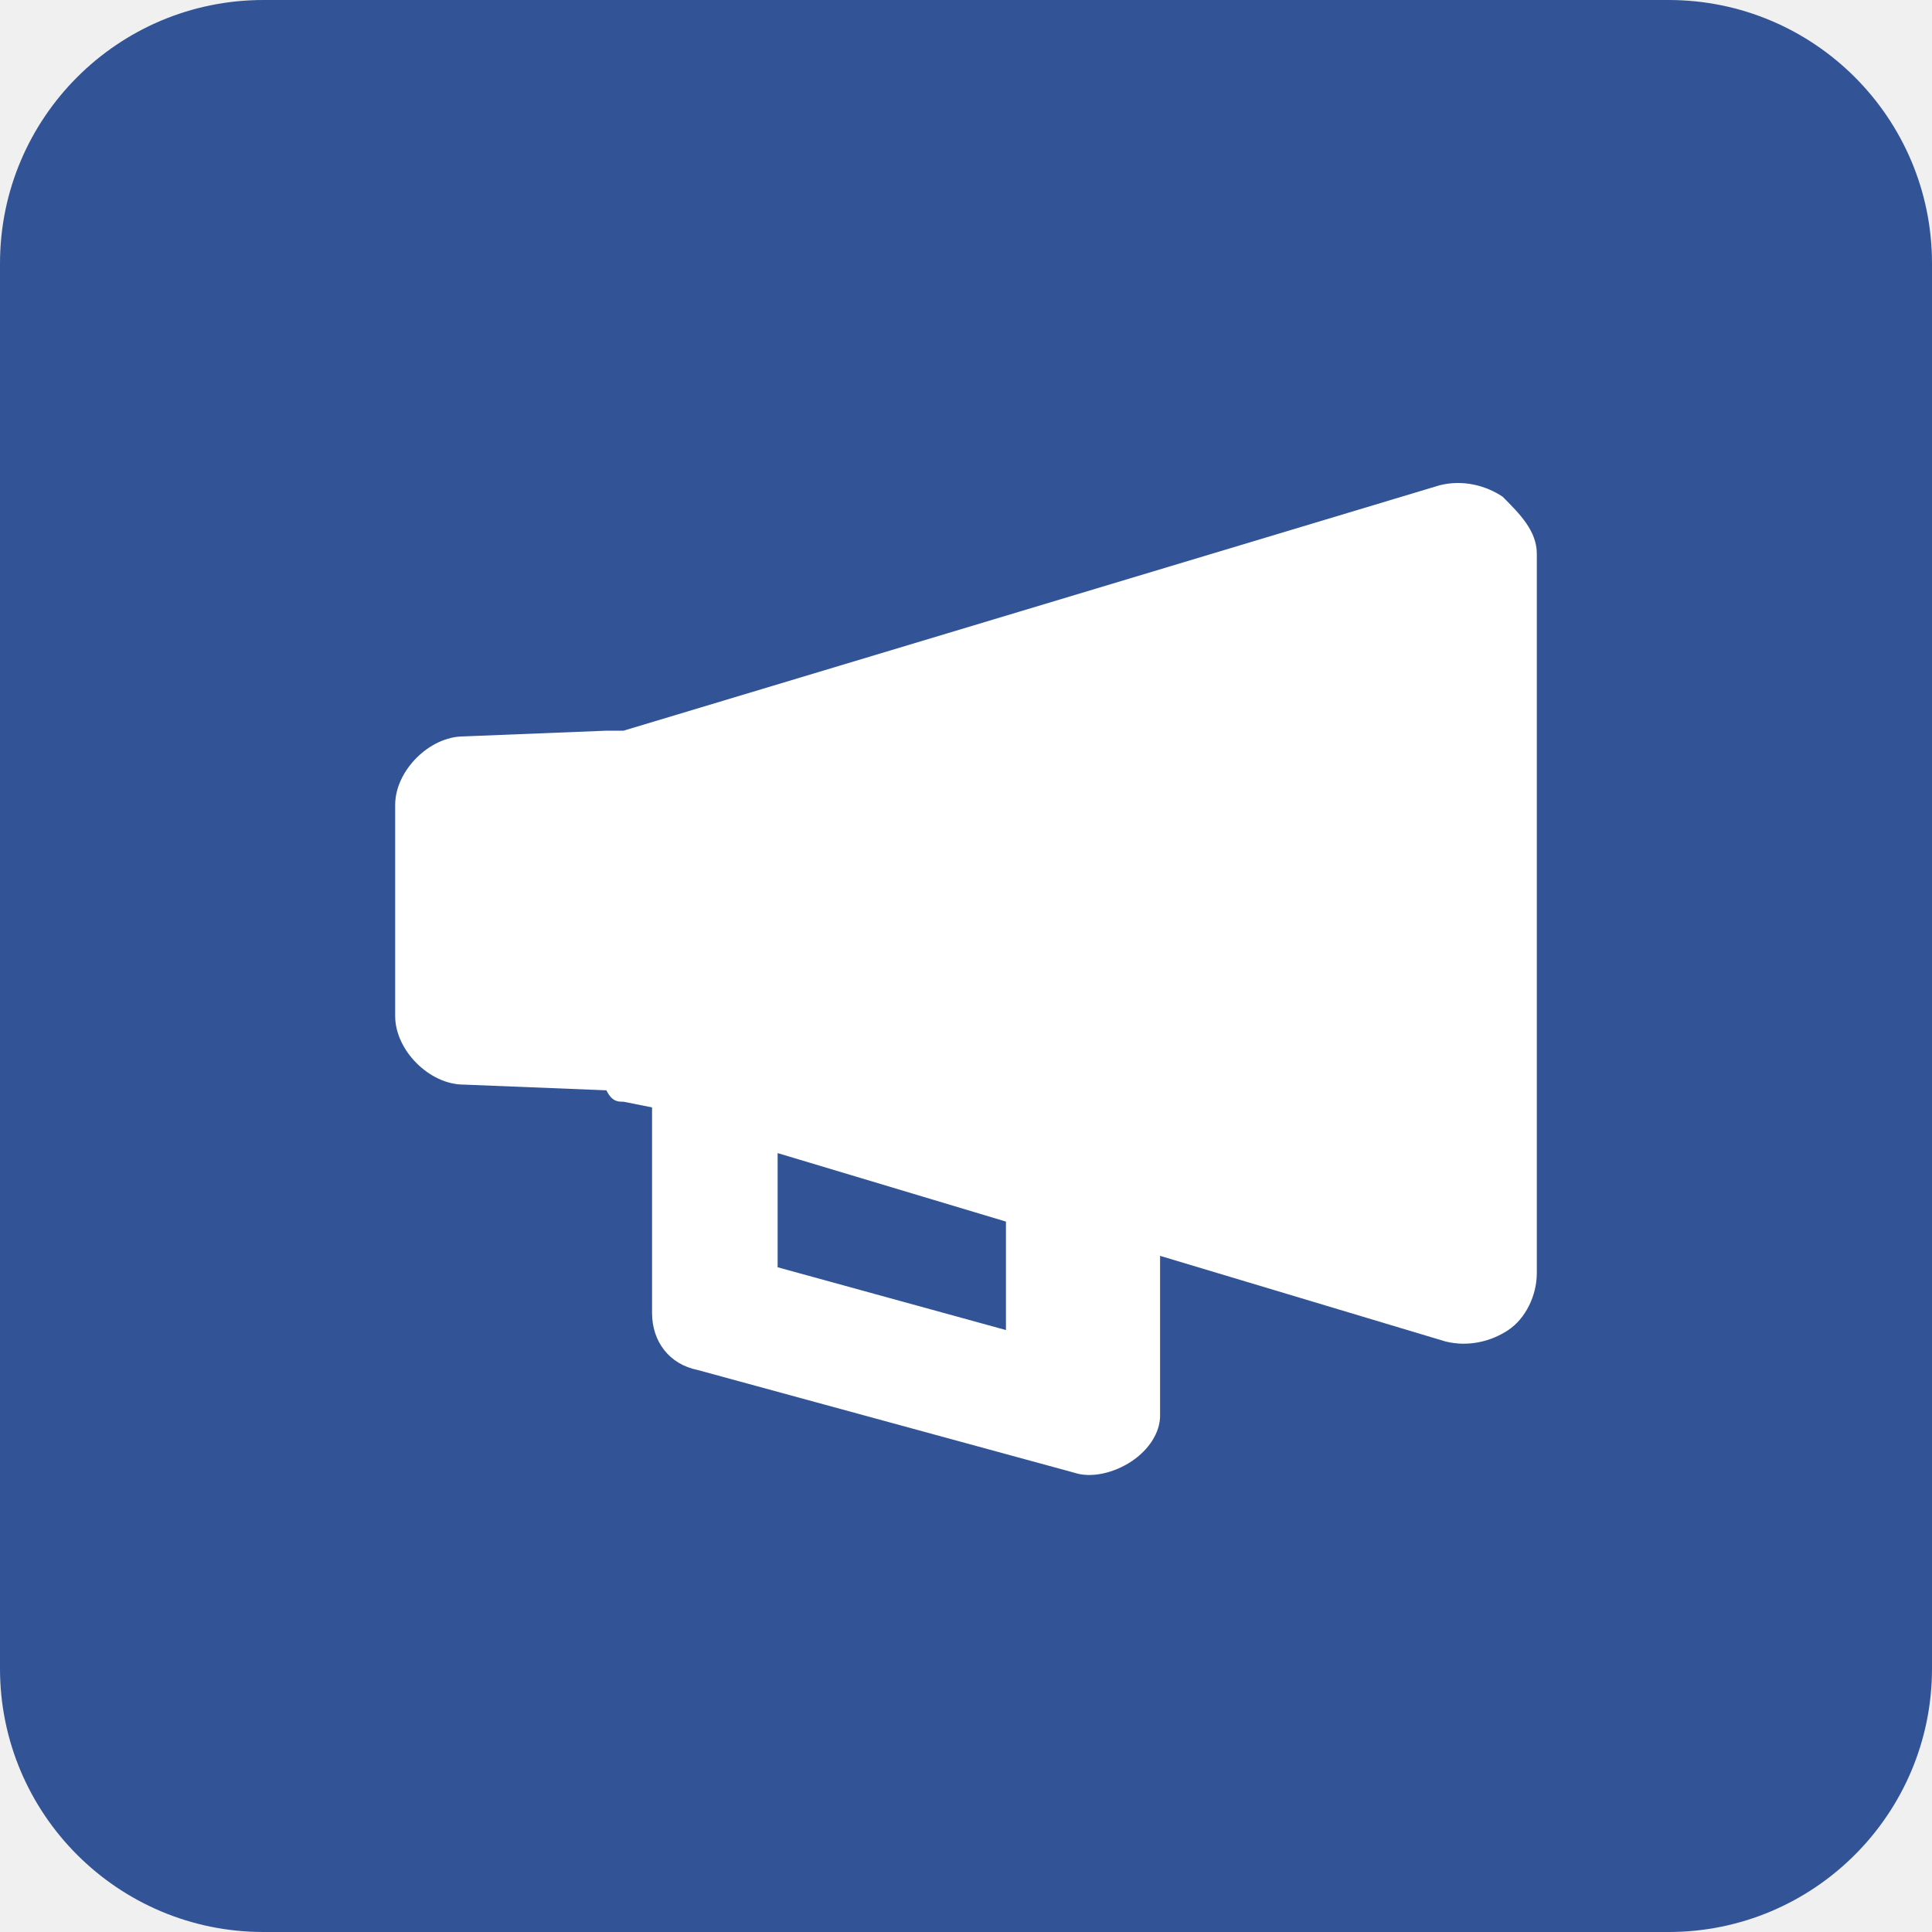
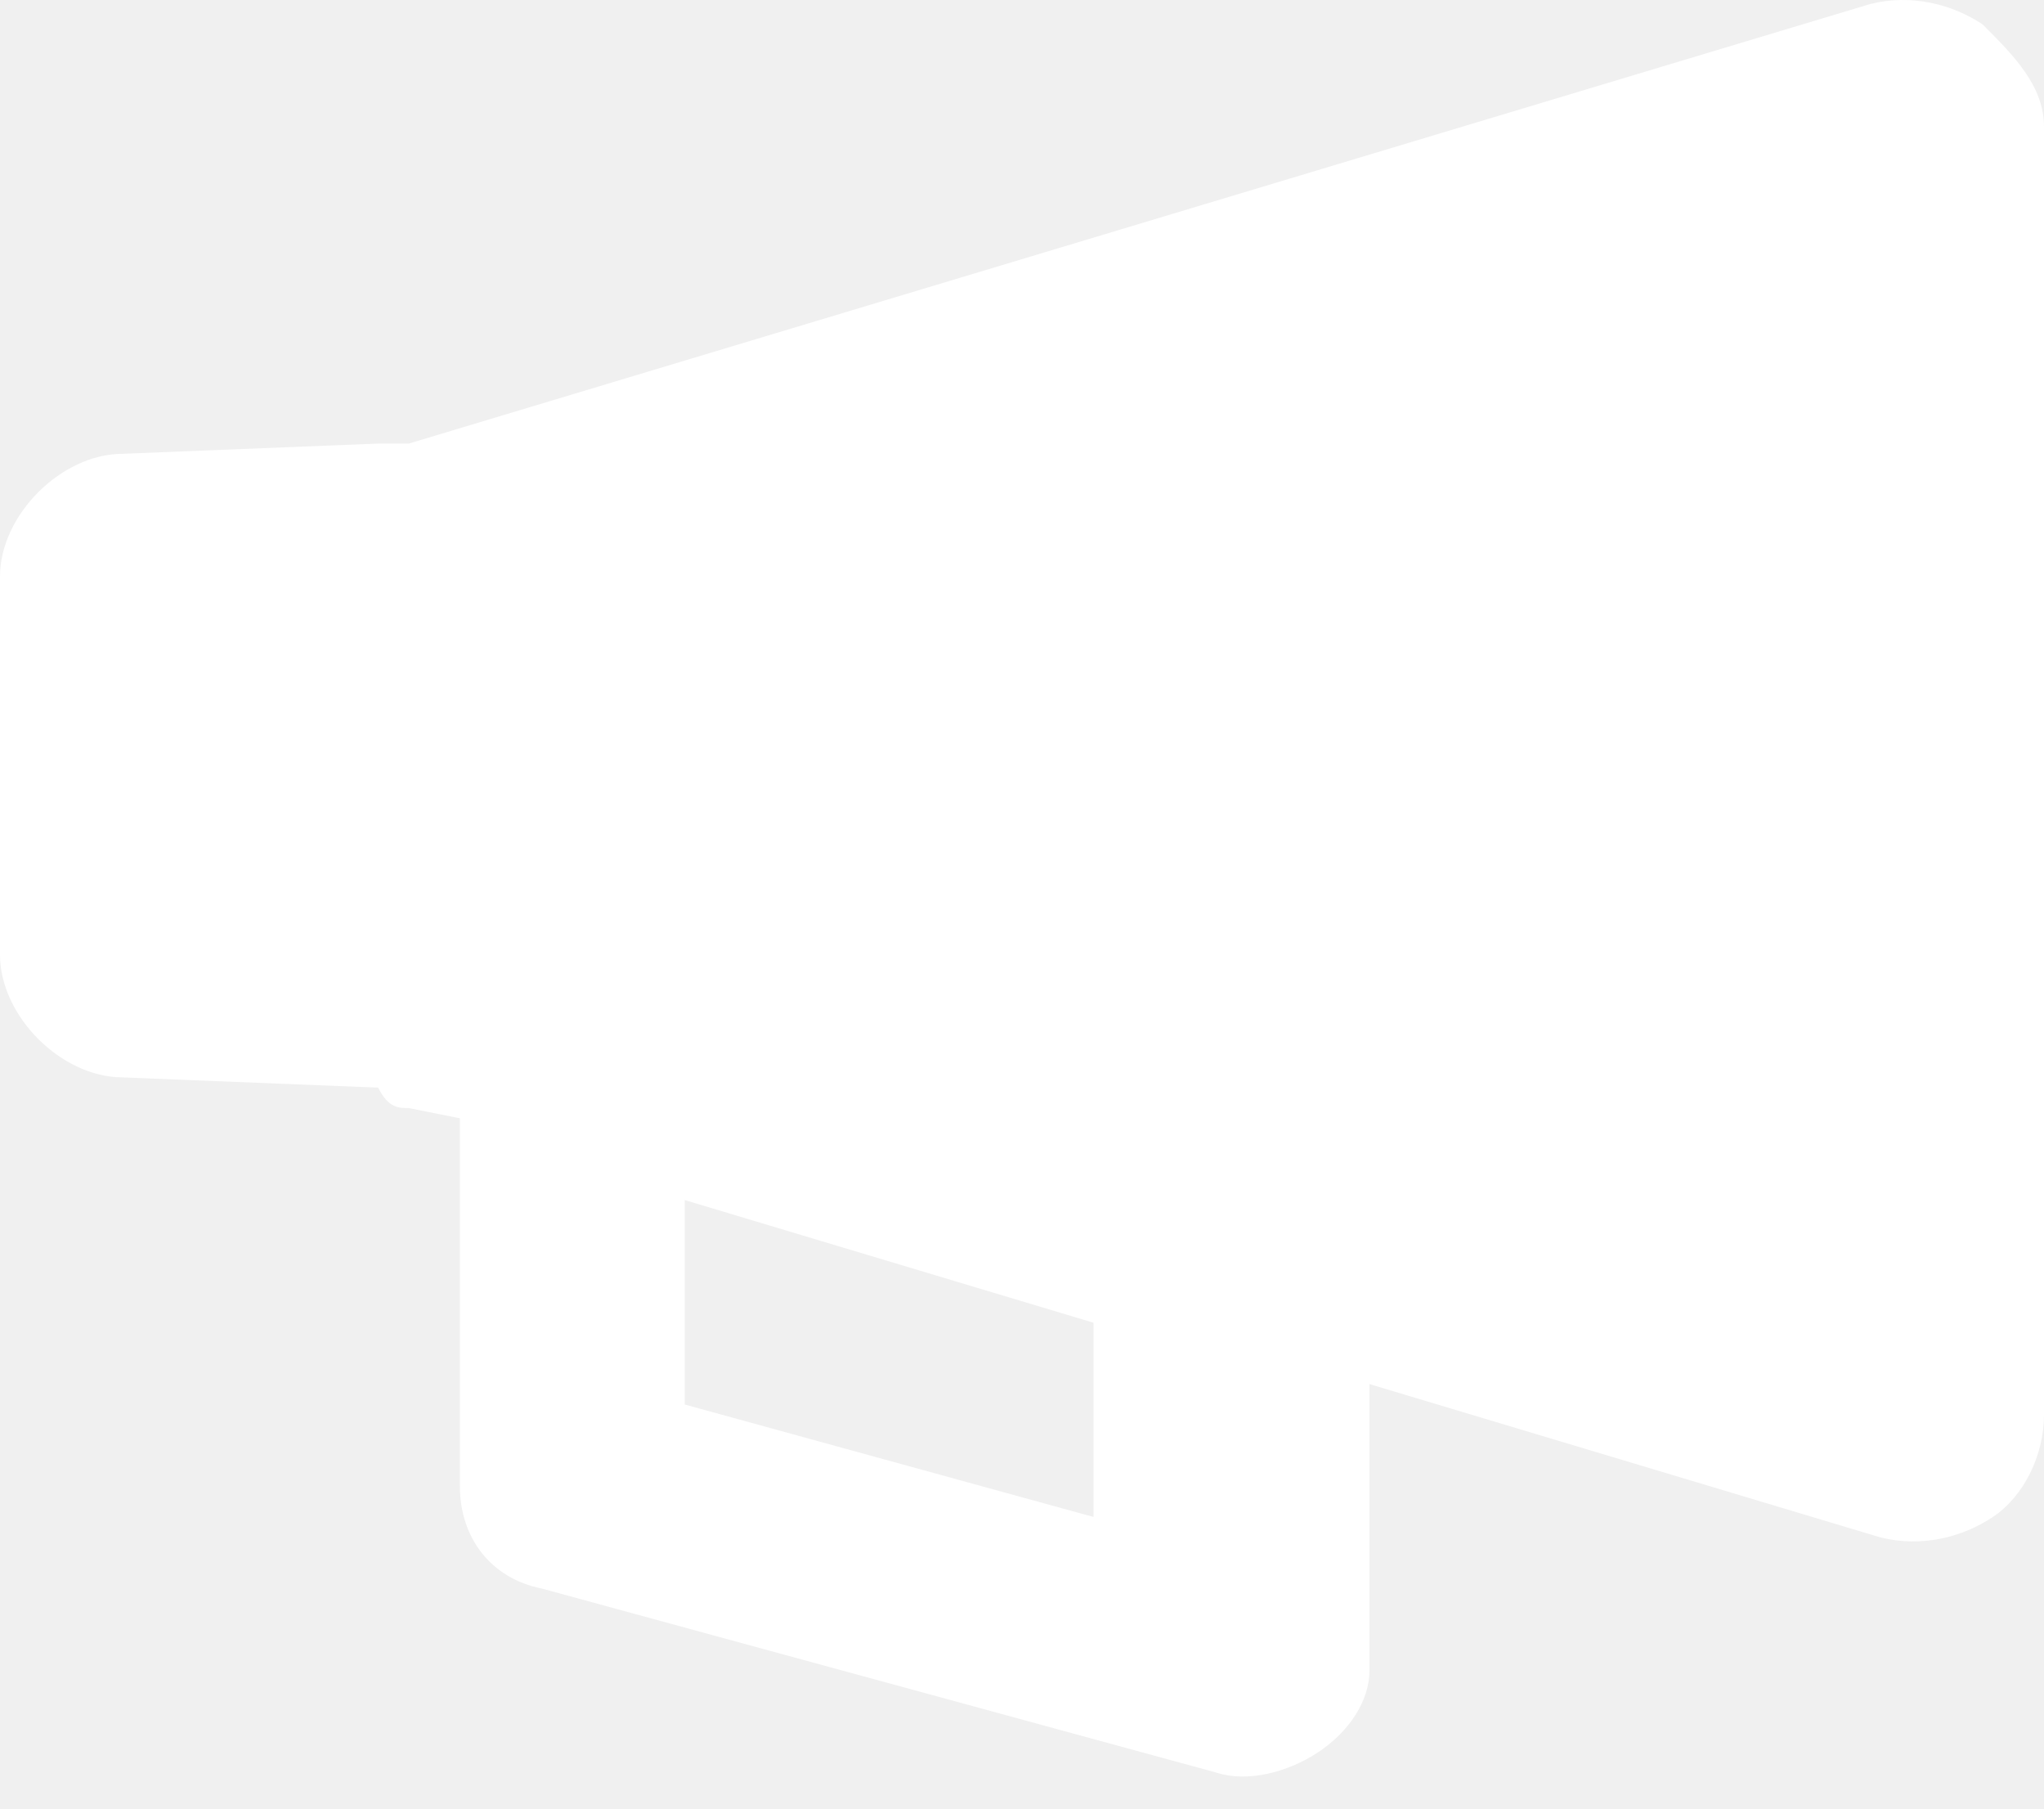
- <svg xmlns="http://www.w3.org/2000/svg" width="44" height="44" viewBox="0 0 44 44">
-   <g fill="none" fill-rule="evenodd">
-     <rect width="44" height="44" fill="#325497" rx="6" />
-     <path fill="#FFF" fill-rule="nonzero" d="M32.79 11.051c.52-.13 1.04 0 1.43.26.39.39.78.78.78 1.3v16.38c0 .52-.26 1.04-.65 1.3s-.91.39-1.43.26l-6.5-1.95v3.64c0 .39-.26.78-.65 1.04s-.91.39-1.3.26l-8.58-2.34c-.65-.13-1.04-.65-1.04-1.3v-4.68l-.65-.13c-.13 0-.26 0-.39-.26l-3.25-.13c-.78 0-1.56-.78-1.56-1.56v-4.81c0-.78.78-1.56 1.56-1.56l3.25-.13h.39zm-15.08 15.21v2.6l5.2 1.43v-2.47l-5.2-1.56z" />
+ <svg xmlns="http://www.w3.org/2000/svg" width="26px" height="23px" viewBox="0 0 26 23" version="1.1">
+   <g id="Page-1" stroke="none" stroke-width="1" fill="none" fill-rule="evenodd">
+     <g id="Slice" transform="translate(-204, -183)" fill="#FFFFFF" fill-rule="nonzero">
+       <g id="Slice-37" transform="translate(204, 183)">
+         <path d="M23.79,0.051 C24.31,-0.079 24.83,0.051 25.22,0.311 C25.61,0.701 26,1.091 26,1.611 L26,1.611 L26,17.991 C26,18.511 25.74,19.031 25.35,19.291 C24.96,19.551 24.44,19.681 23.92,19.551 L23.92,19.551 L17.42,17.601 L17.42,21.241 C17.42,21.631 17.16,22.021 16.77,22.281 C16.38,22.541 15.86,22.671 15.47,22.541 L15.47,22.541 L6.89,20.201 C6.24,20.071 5.85,19.551 5.85,18.901 L5.85,18.901 L5.85,14.221 L5.2,14.091 C5.07,14.091 4.94,14.091 4.81,13.831 L4.81,13.831 L1.56,13.701 C0.78,13.701 3.90798505e-14,12.921 3.90798505e-14,12.141 L3.90798505e-14,12.141 L3.90798505e-14,7.331 C3.90798505e-14,6.551 0.78,5.771 1.56,5.771 L1.56,5.771 L4.81,5.641 L4.81,5.641 L5.2,5.641 Z M8.71,15.261 L8.71,17.861 L13.91,19.291 L13.91,16.821 L8.71,15.261 Z" id="Combined-Shape" />
+       </g>
+     </g>
  </g>
</svg>
